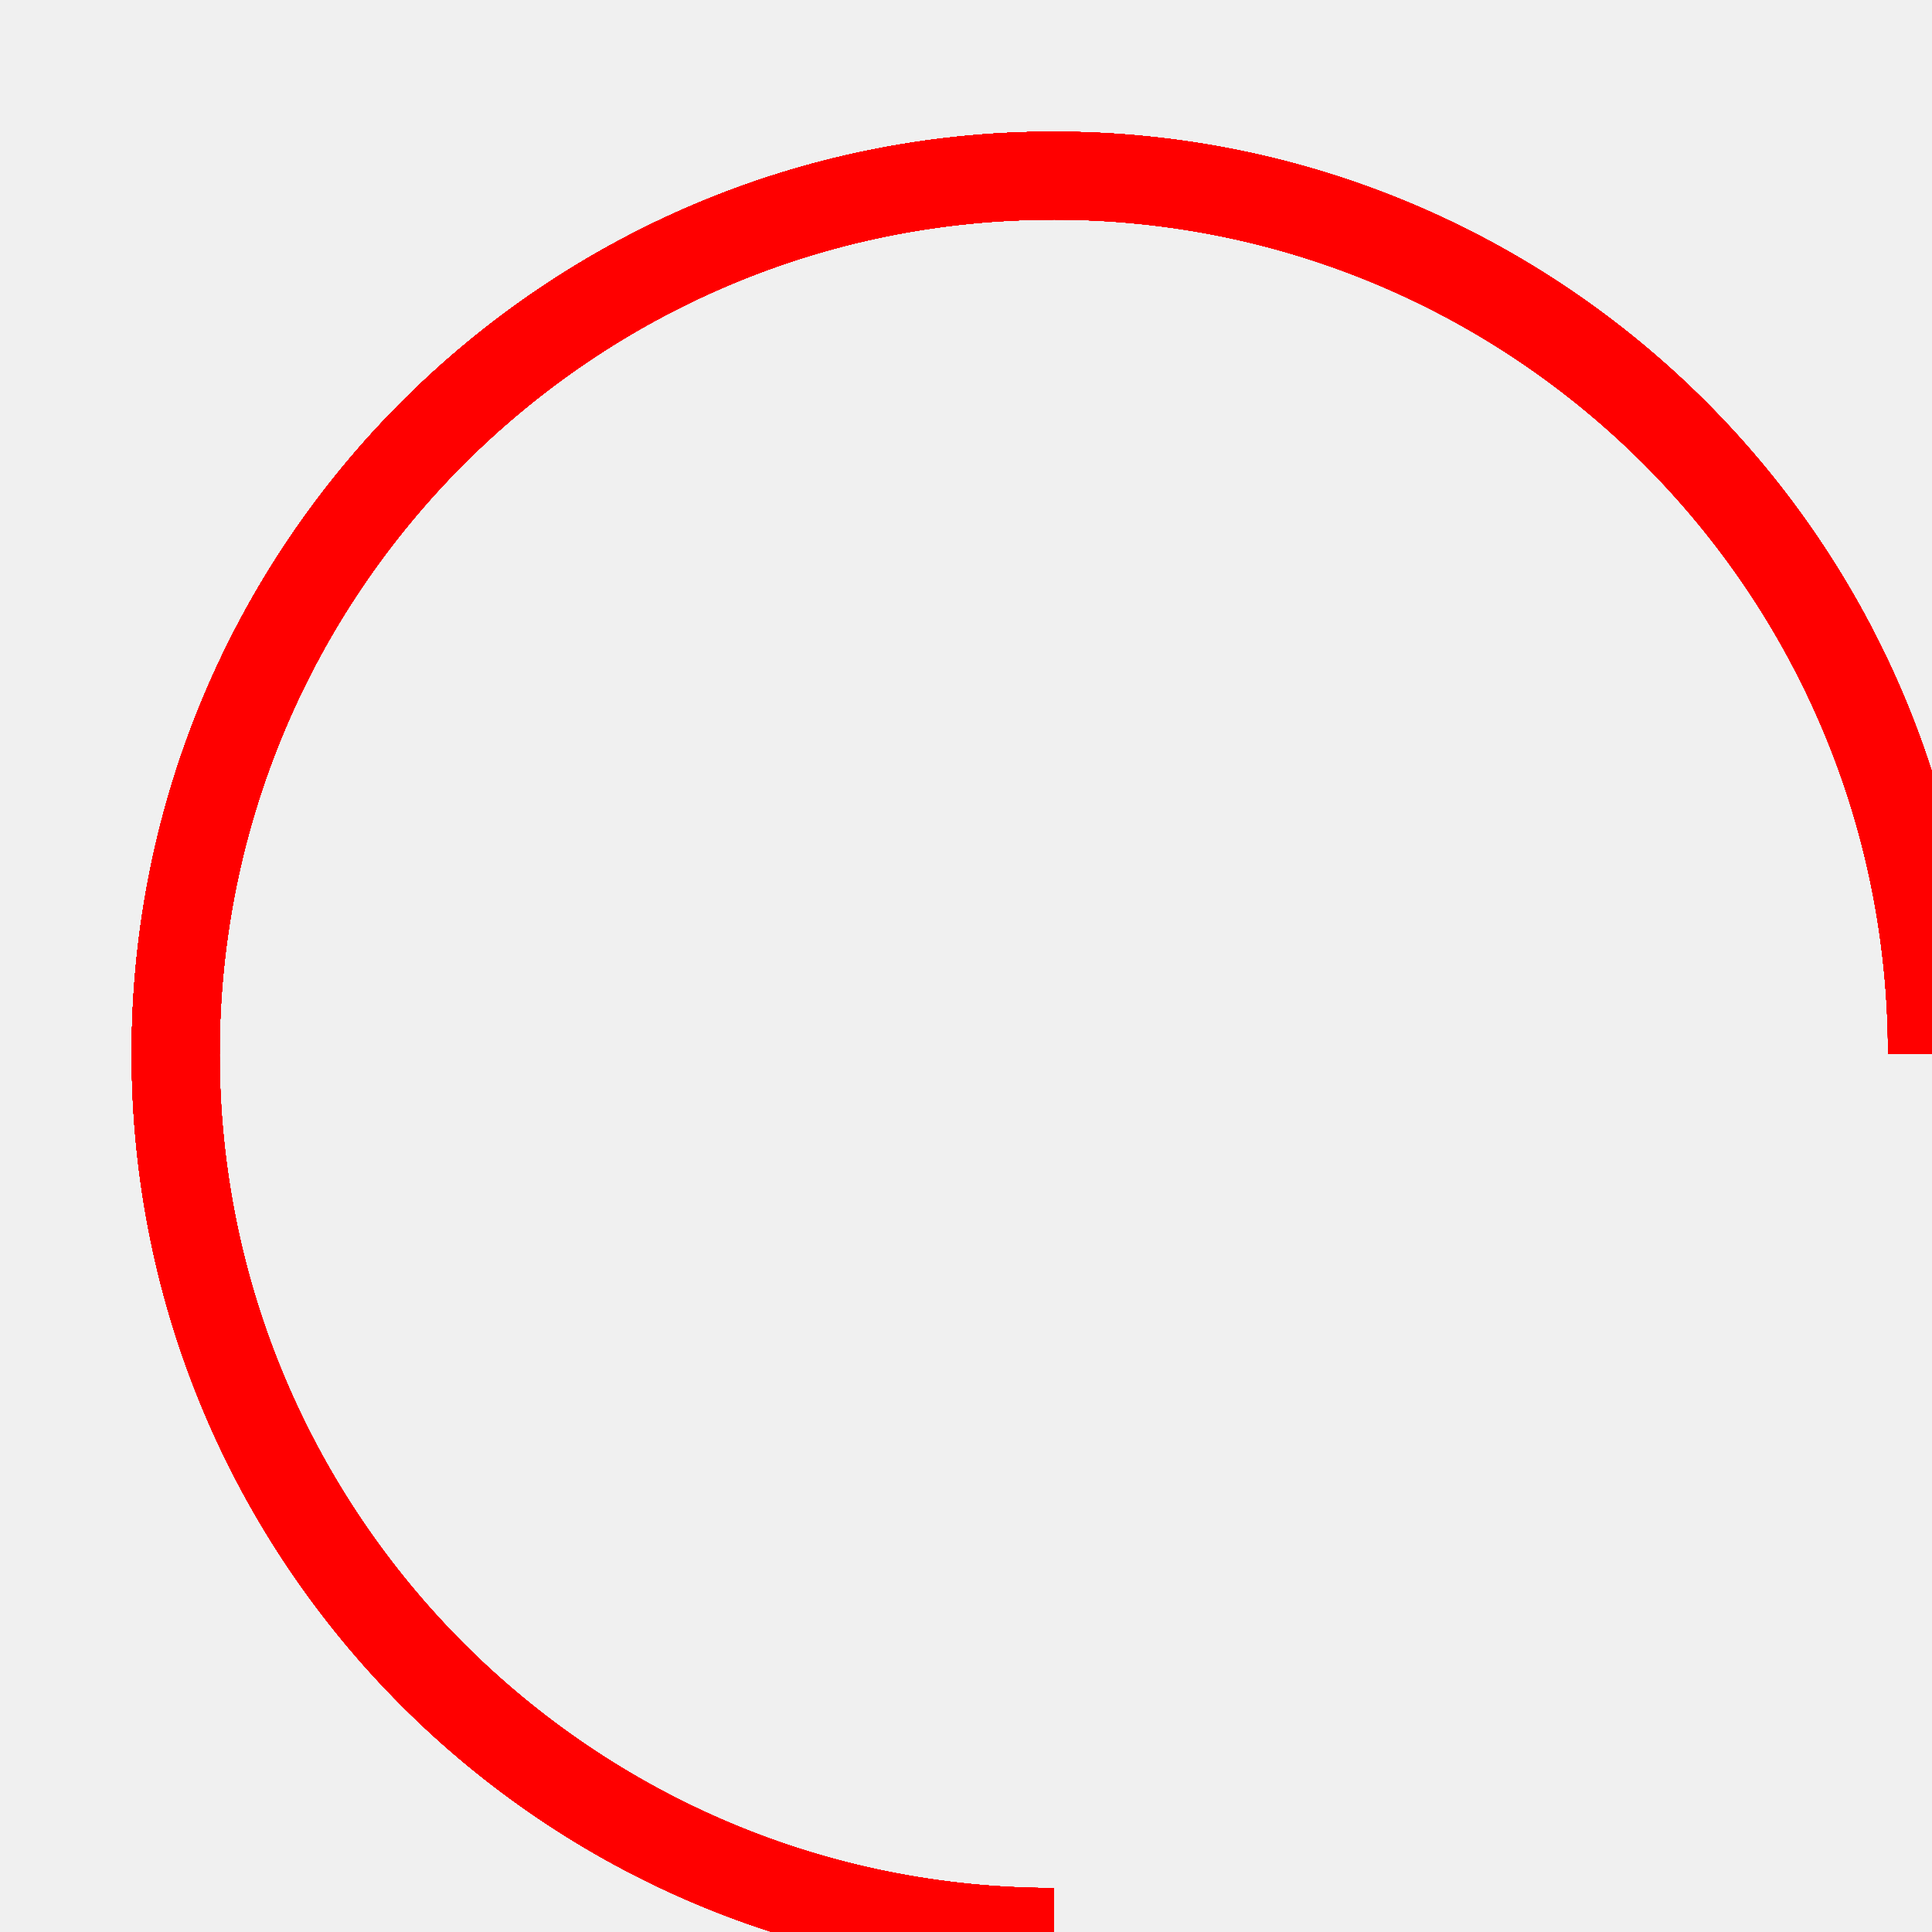
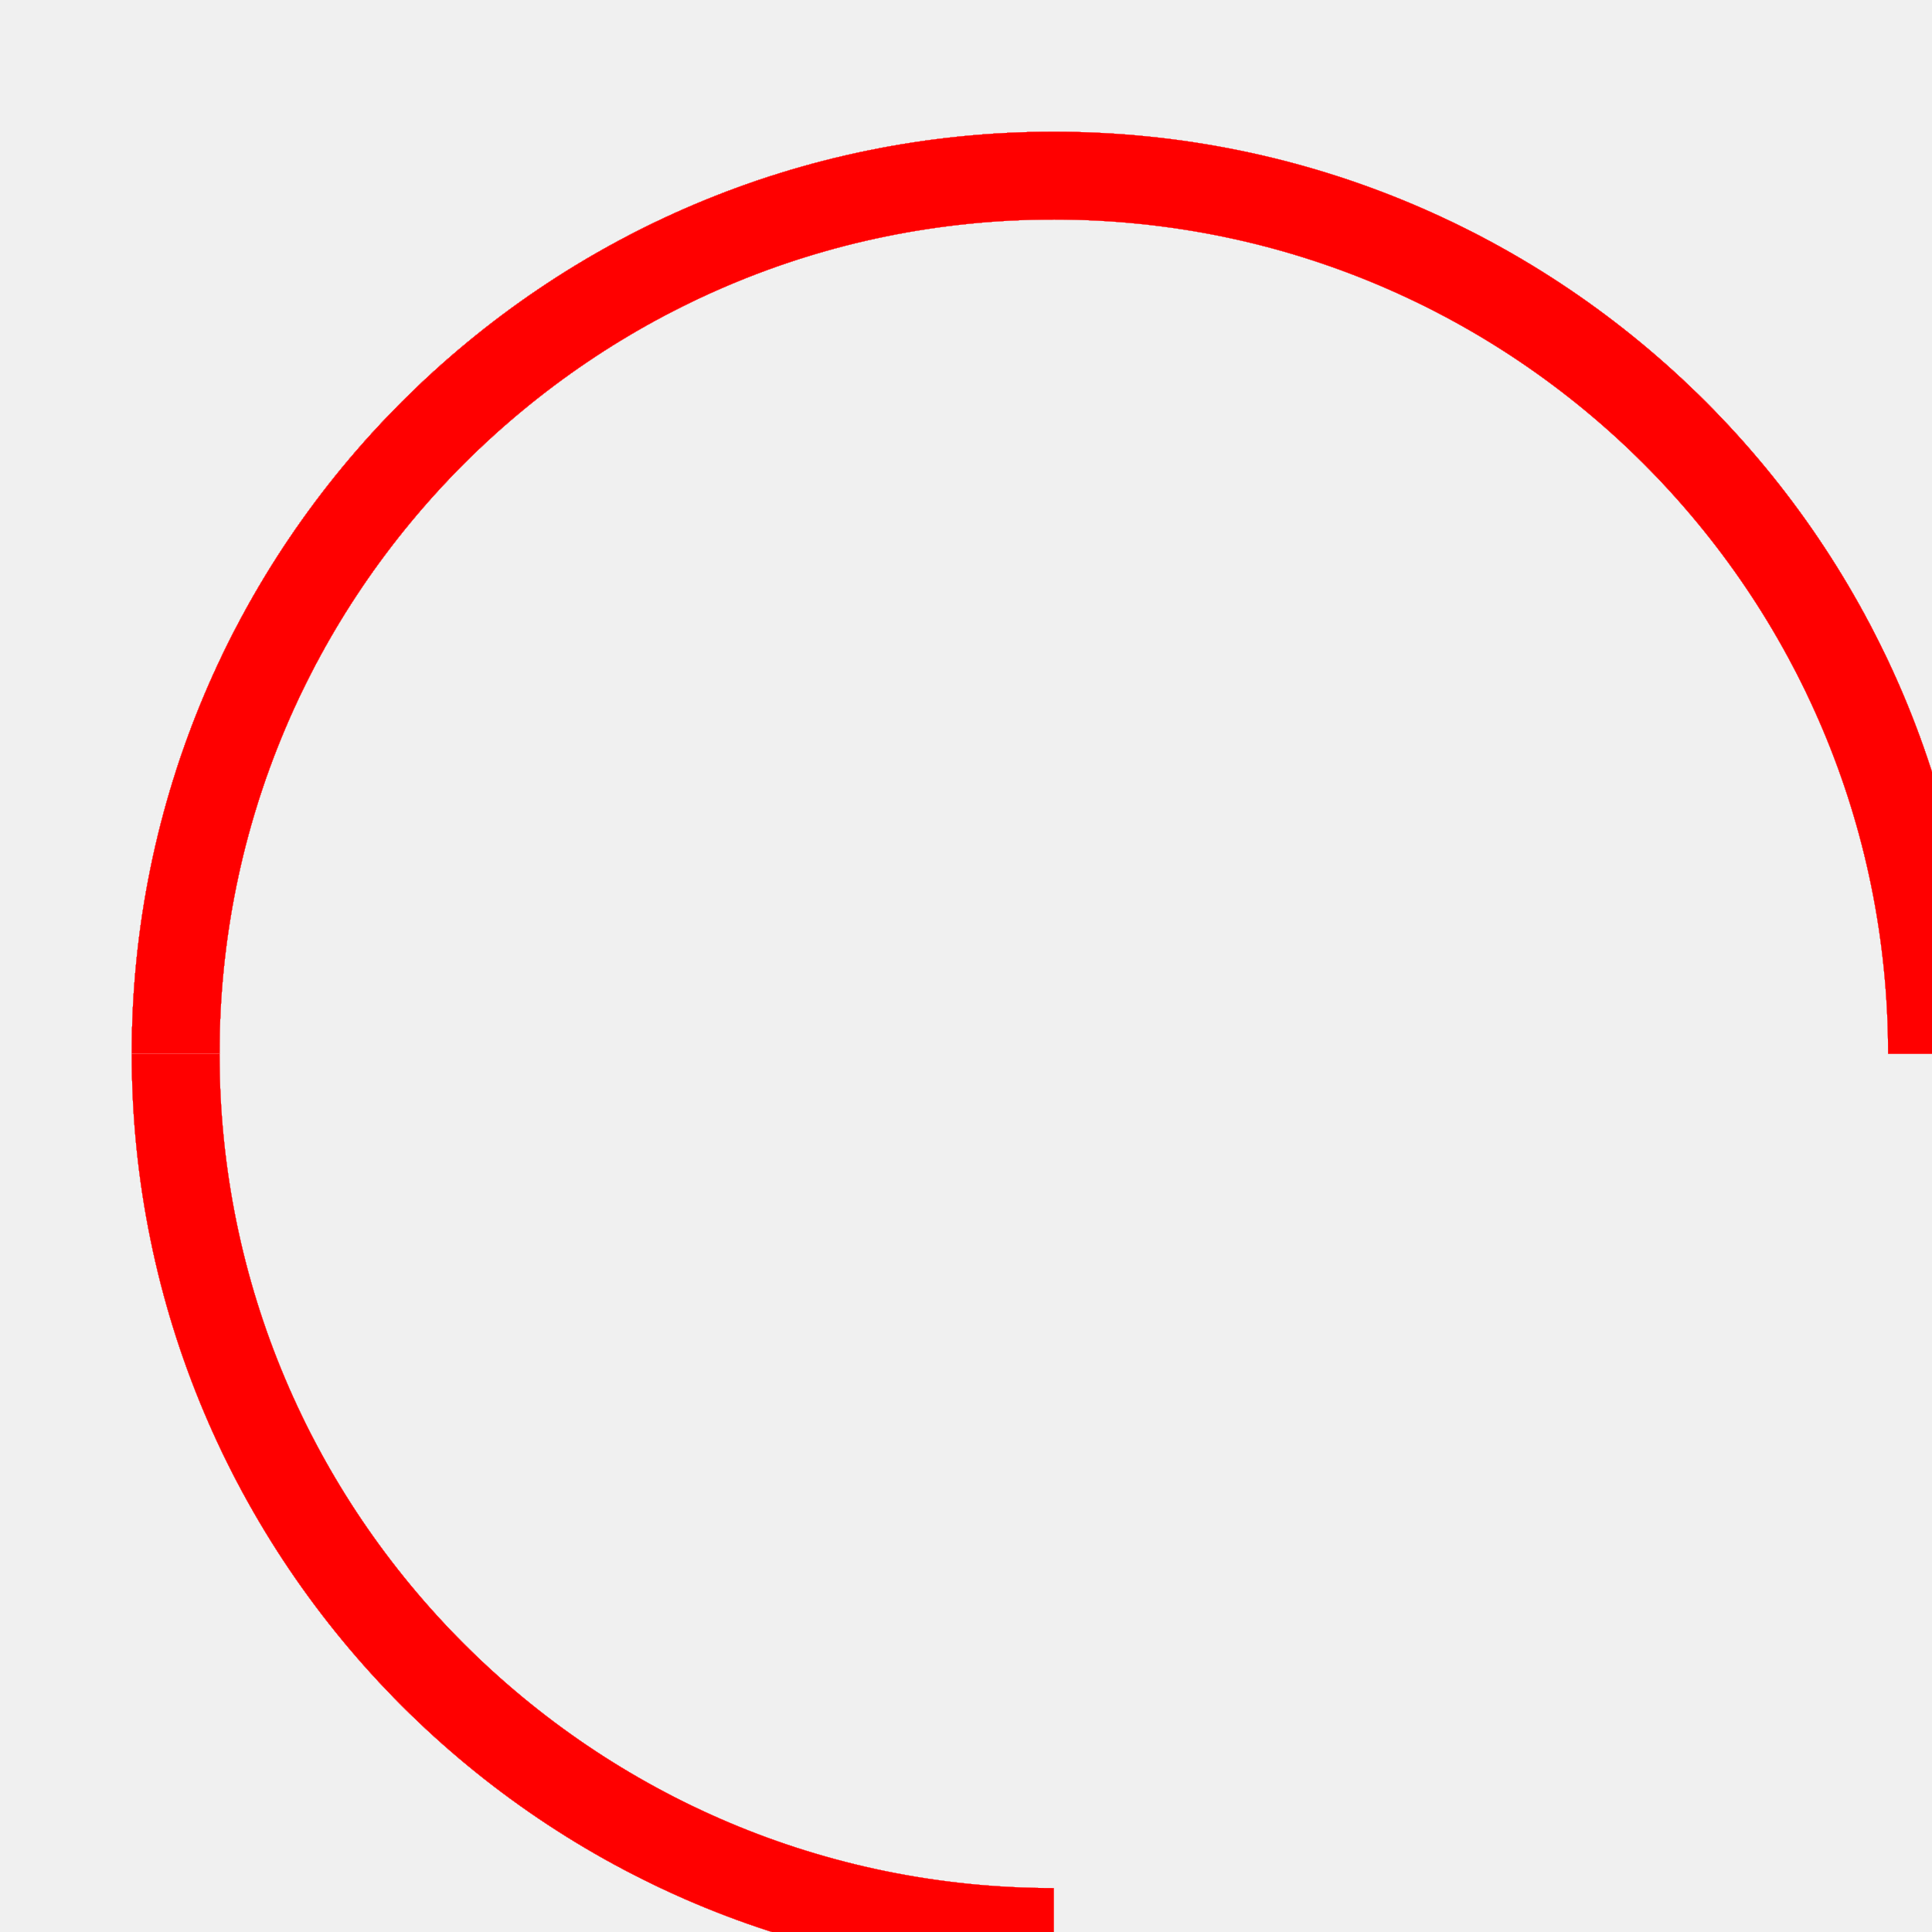
<svg xmlns="http://www.w3.org/2000/svg" xmlns:xlink="http://www.w3.org/1999/xlink" width="400" height="400" viewBox="-1.2 -1.2 2.2 2.2">
  <g fill="hsla(203, 85%, 95%, .01)" stroke="hsla(255,255%,255%,.12)" stroke-width="0.1">
    <g id="grid">
      <path d="M0 1A1 1 0 0 1 0-1" stroke="#ff0000">
        <animateTransform attributeName="transform" type="scale" dur="10s" values="1 1; -1 1" repeatCount="indefinite" calcMode="spline" keySplines="0.64 0 0.36 1" />
      </path>
-       <path d="M0 1A1 1 0 0 1 0-1" stroke="#ff0000">
+       <path d="M0 1A1 1 0 0 1 0-1" stroke="#ffffff">
        <animateTransform attributeName="transform" type="scale" begin="-0.5s" dur="10s" values="1 1; -1 1" repeatCount="indefinite" calcMode="spline" keySplines="0.64 0 0.36 1" />
      </path>
      <path d="M0 1A1 1 0 0 1 0-1" stroke="#ff0000">
        <animateTransform attributeName="transform" type="scale" begin="-1.0s" dur="10s" values="1 1; -1 1" repeatCount="indefinite" calcMode="spline" keySplines="0.64 0 0.36 1" />
      </path>
-       <path d="M0 1A1 1 0 0 1 0-1" stroke="#ff0000">
+       <path d="M0 1A1 1 0 0 1 0-1" stroke="#ffffff">
        <animateTransform attributeName="transform" type="scale" begin="-1.5s" dur="10s" values="1 1; -1 1" repeatCount="indefinite" calcMode="spline" keySplines="0.64 0 0.36 1" />
      </path>
      <path d="M0 1A1 1 0 0 1 0-1" stroke="#ff0000">
        <animateTransform attributeName="transform" type="scale" begin="-2.0s" dur="10s" values="1 1; -1 1" repeatCount="indefinite" calcMode="spline" keySplines="0.64 0 0.36 1" />
      </path>
-       <path d="M0 1A1 1 0 0 1 0-1" stroke="#ff0000">
+       <path d="M0 1A1 1 0 0 1 0-1" stroke="#ffffff">
        <animateTransform attributeName="transform" type="scale" begin="-2.5s" dur="10s" values="1 1; -1 1" repeatCount="indefinite" calcMode="spline" keySplines="0.64 0 0.36 1" />
      </path>
      <path d="M0 1A1 1 0 0 1 0-1" stroke="#ff0000">
        <animateTransform attributeName="transform" type="scale" begin="-3.0s" dur="10s" values="1 1; -1 1" repeatCount="indefinite" calcMode="spline" keySplines="0.64 0 0.36 1" />
      </path>
-       <path d="M0 1A1 1 0 0 1 0-1" stroke="#ff0000">
+       <path d="M0 1A1 1 0 0 1 0-1" stroke="#ffffff">
        <animateTransform attributeName="transform" type="scale" begin="-3.5s" dur="10s" values="1 1; -1 1" repeatCount="indefinite" calcMode="spline" keySplines="0.64 0 0.36 1" />
      </path>
      <path d="M0 1A1 1 0 0 1 0-1" stroke="#ff0000">
        <animateTransform attributeName="transform" type="scale" begin="-4.0s" dur="10s" values="1 1; -1 1" repeatCount="indefinite" calcMode="spline" keySplines="0.64 0 0.36 1" />
      </path>
-       <path d="M0 1A1 1 0 0 1 0-1" stroke="#ff0000">
+       <path d="M0 1A1 1 0 0 1 0-1" stroke="#ffffff">
        <animateTransform attributeName="transform" type="scale" begin="-4.5s" dur="10s" values="1 1; -1 1" repeatCount="indefinite" calcMode="spline" keySplines="0.64 0 0.36 1" />
      </path>
      <path d="M0 1A1 1 0 0 1 0-1" stroke="#ff0000">
        <animateTransform attributeName="transform" type="scale" begin="-5.0s" dur="10s" values="1 1; -1 1" repeatCount="indefinite" calcMode="spline" keySplines="0.64 0 0.36 1" />
      </path>
-       <path d="M0 1A1 1 0 0 1 0-1" stroke="#ff0000">
+       <path d="M0 1A1 1 0 0 1 0-1" stroke="#ffffff">
        <animateTransform attributeName="transform" type="scale" begin="-5.5s" dur="10s" values="1 1; -1 1" repeatCount="indefinite" calcMode="spline" keySplines="0.64 0 0.36 1" />
      </path>
      <path d="M0 1A1 1 0 0 1 0-1" stroke="#ff0000">
        <animateTransform attributeName="transform" type="scale" begin="-6.0s" dur="10s" values="1 1; -1 1" repeatCount="indefinite" calcMode="spline" keySplines="0.64 0 0.36 1" />
      </path>
-       <path d="M0 1A1 1 0 0 1 0-1" stroke="#ff0000">
+       <path d="M0 1A1 1 0 0 1 0-1" stroke="#ffffff">
        <animateTransform attributeName="transform" type="scale" begin="-6.5s" dur="10s" values="1 1; -1 1" repeatCount="indefinite" calcMode="spline" keySplines="0.64 0 0.36 1" />
      </path>
      <path d="M0 1A1 1 0 0 1 0-1" stroke="#ff0000">
        <animateTransform attributeName="transform" type="scale" begin="-7.0s" dur="10s" values="1 1; -1 1" repeatCount="indefinite" calcMode="spline" keySplines="0.64 0 0.36 1" />
      </path>
-       <path d="M0 1A1 1 0 0 1 0-1" stroke="#ff0000">
+       <path d="M0 1A1 1 0 0 1 0-1" stroke="#ffffff">
        <animateTransform attributeName="transform" type="scale" begin="-7.5s" dur="10s" values="1 1; -1 1" repeatCount="indefinite" calcMode="spline" keySplines="0.64 0 0.36 1" />
      </path>
      <path d="M0 1A1 1 0 0 1 0-1" stroke="#ff0000">
        <animateTransform attributeName="transform" type="scale" begin="-8.0s" dur="10s" values="1 1; -1 1" repeatCount="indefinite" calcMode="spline" keySplines="0.64 0 0.36 1" />
      </path>
-       <path d="M0 1A1 1 0 0 1 0-1" stroke="#ff0000">
+       <path d="M0 1A1 1 0 0 1 0-1" stroke="#ffffff">
        <animateTransform attributeName="transform" type="scale" begin="-8.5s" dur="10s" values="1 1; -1 1" repeatCount="indefinite" calcMode="spline" keySplines="0.64 0 0.36 1" />
      </path>
      <path d="M0 1A1 1 0 0 1 0-1" stroke="#ff0000">
        <animateTransform attributeName="transform" type="scale" begin="-9.0s" dur="10s" values="1 1; -1 1" repeatCount="indefinite" calcMode="spline" keySplines="0.64 0 0.36 1" />
      </path>
-       <path d="M0 1A1 1 0 0 1 0-1" stroke="#ff0000">
-         <animateTransform attributeName="transform" type="scale" begin="-9.5s" dur="10s" values="1 1; -1 1" repeatCount="indefinite" calcMode="spline" keySplines="0.64 0 0.36 1" />
-       </path>
    </g>
    <use xlink:href="#grid" transform="rotate(90)" />
  </g>
</svg>
